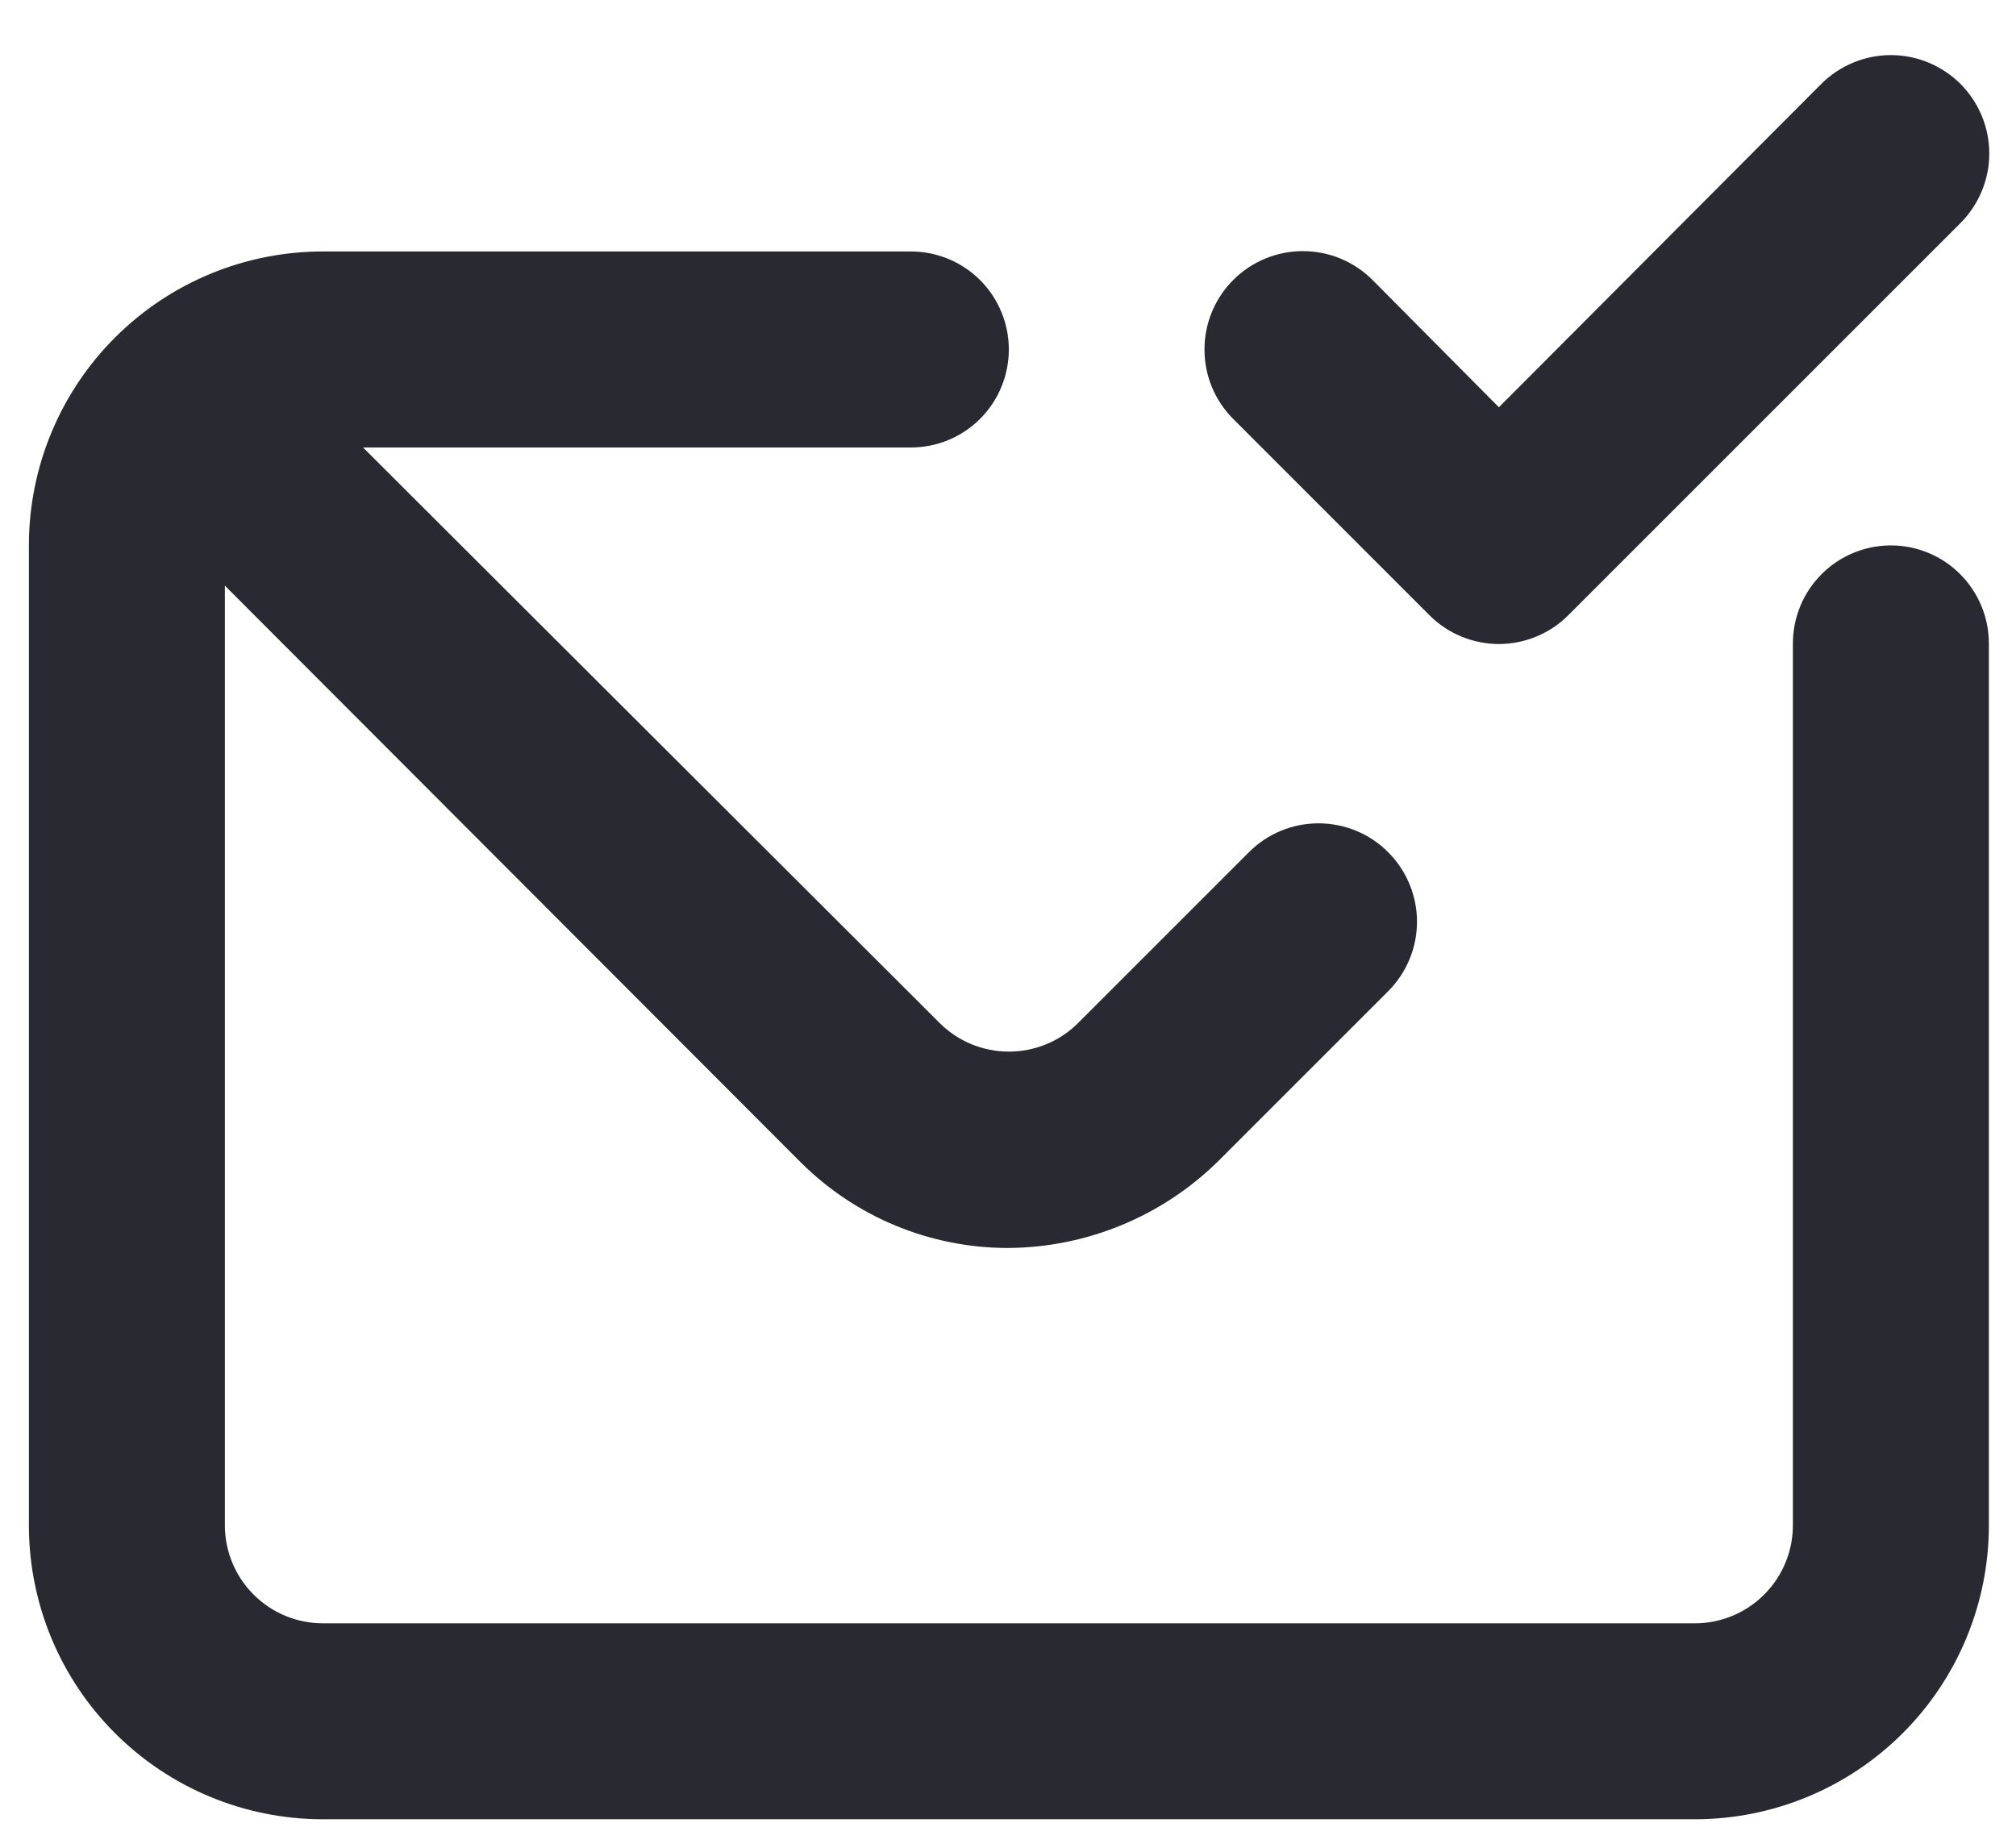
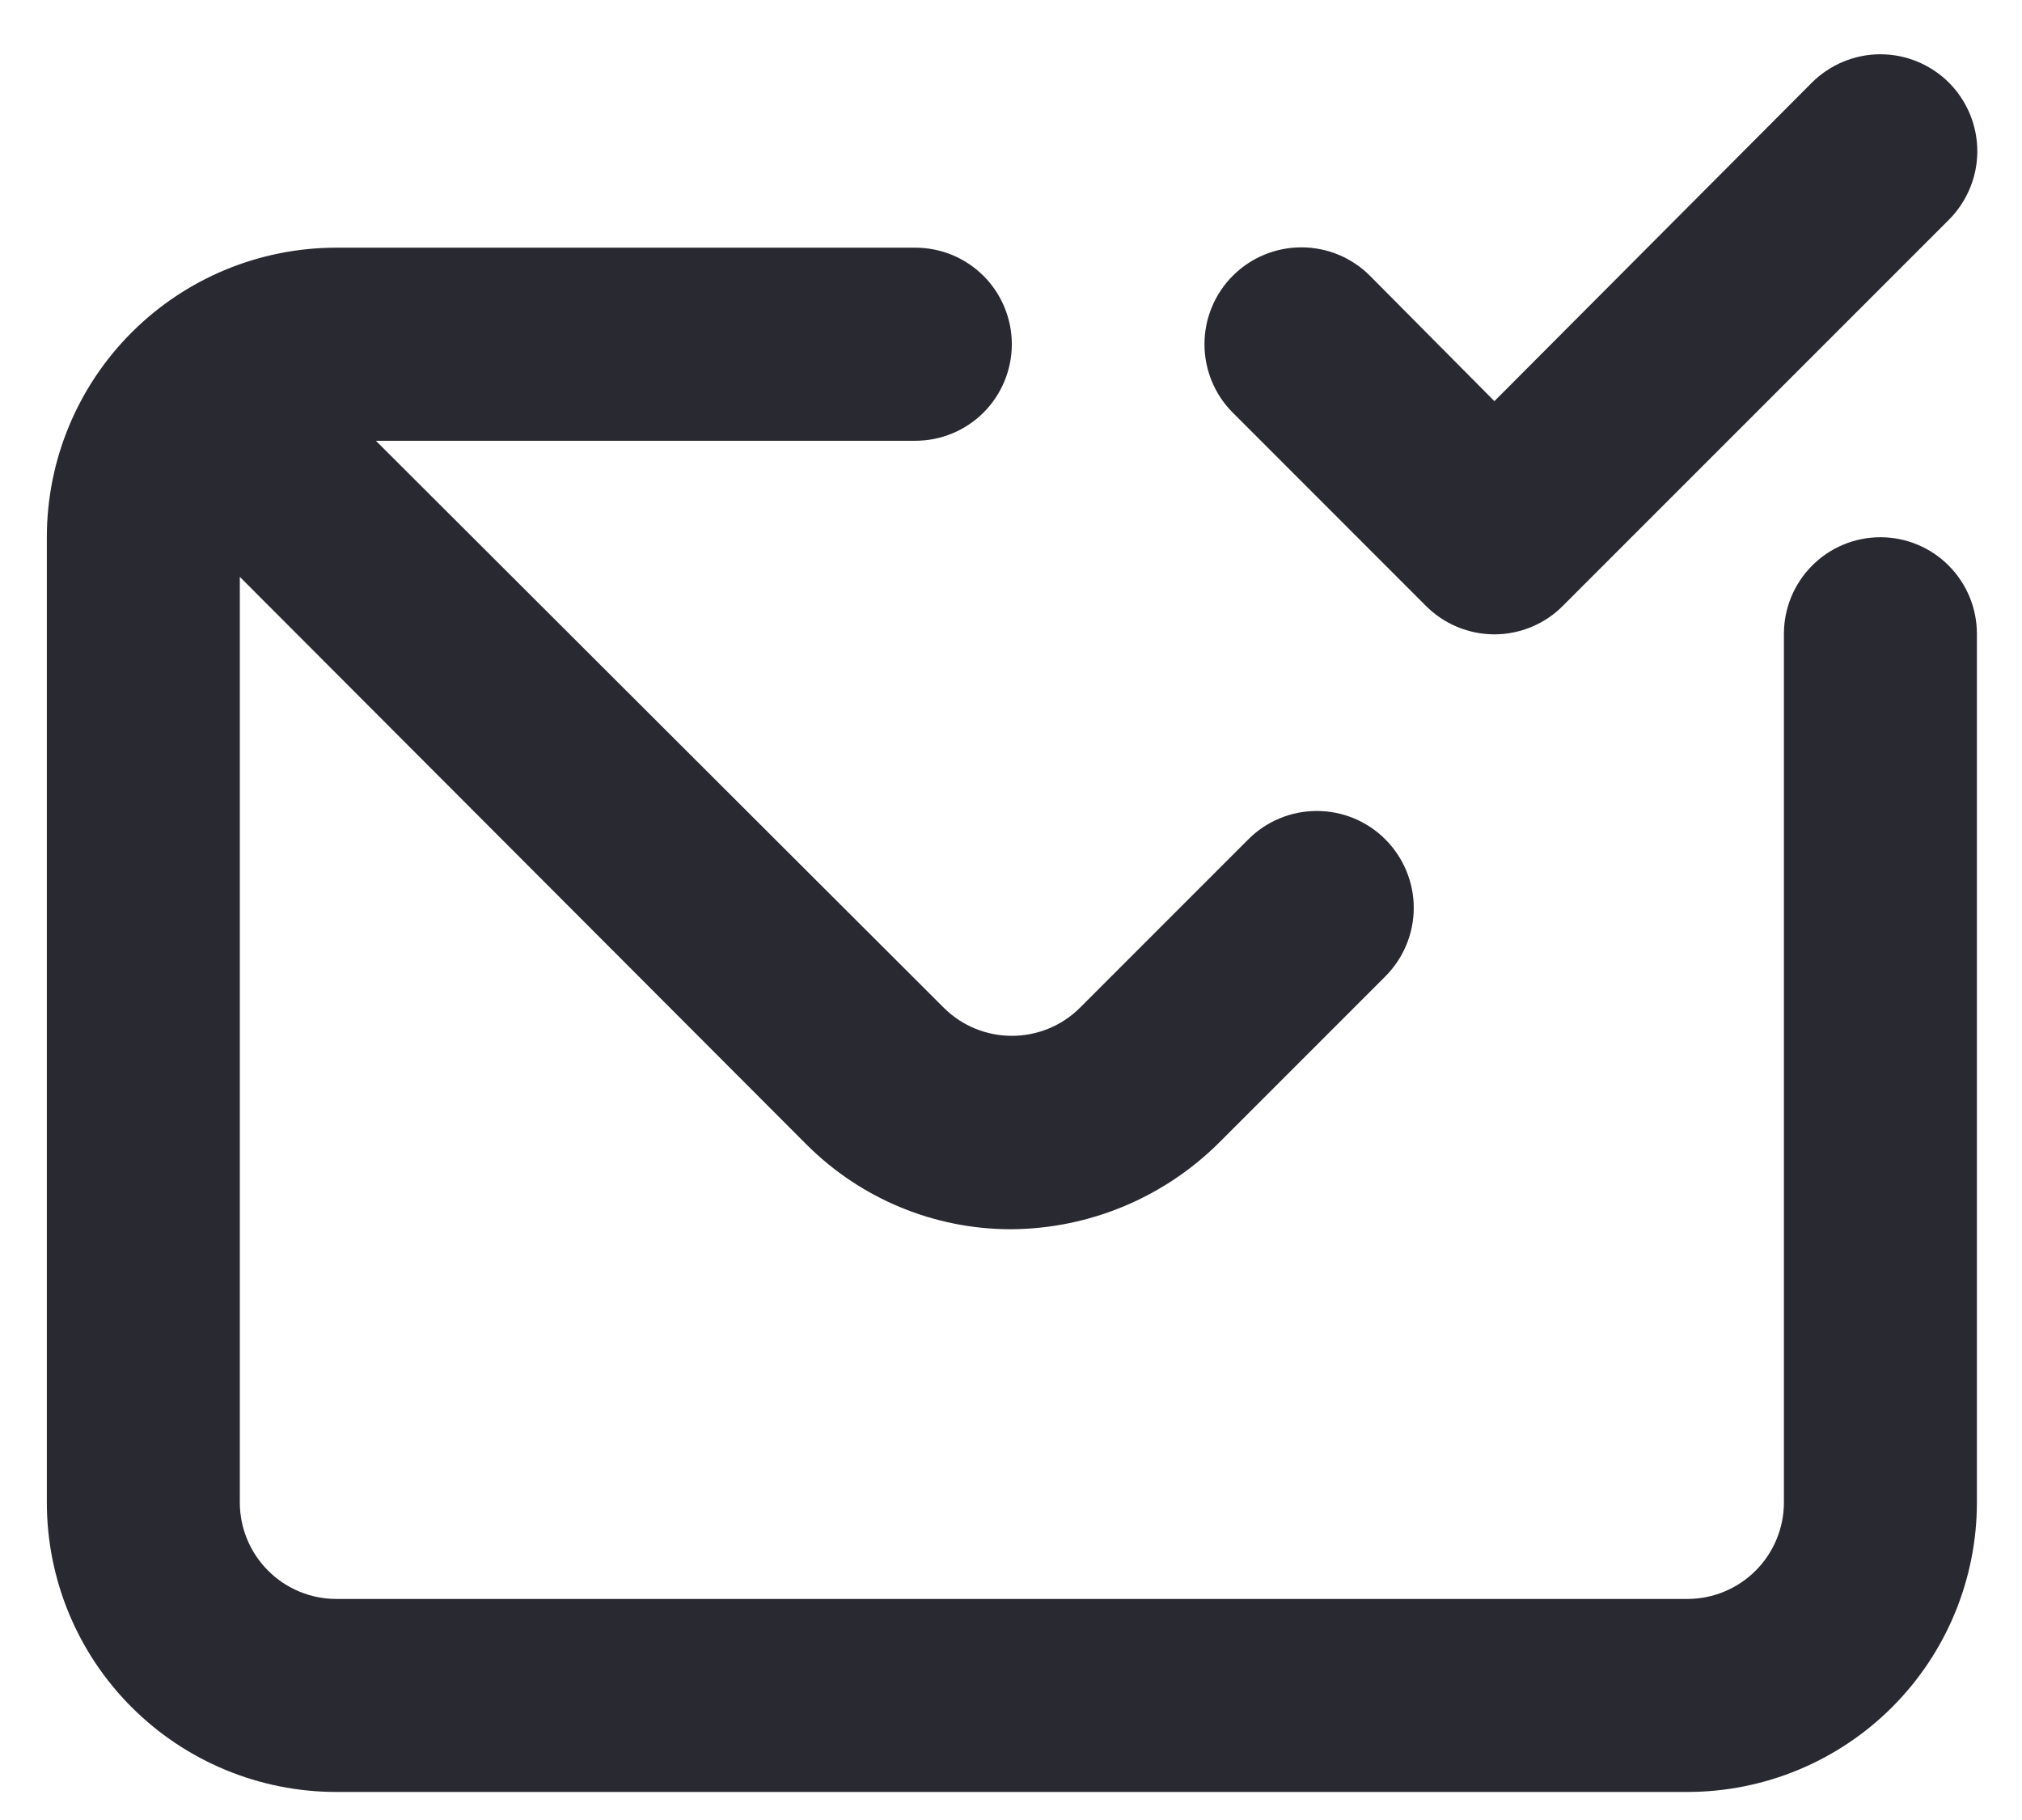
- <svg xmlns="http://www.w3.org/2000/svg" width="24" height="22" viewBox="0 0 24 22" fill="none">
+ <svg xmlns="http://www.w3.org/2000/svg" width="20" height="18" viewBox="0 0 24 22" fill="none">
  <path d="M17.015 7.323C17.124 7.432 17.253 7.519 17.395 7.578C17.537 7.637 17.69 7.668 17.844 7.668C17.998 7.668 18.15 7.637 18.292 7.578C18.435 7.519 18.564 7.432 18.672 7.323L23.339 2.656C23.558 2.436 23.682 2.138 23.682 1.828C23.682 1.517 23.558 1.219 23.339 0.999C23.119 0.78 22.821 0.656 22.51 0.656C22.2 0.656 21.902 0.78 21.682 0.999L17.844 4.849L16.339 3.333C16.23 3.224 16.101 3.138 15.959 3.079C15.817 3.02 15.664 2.99 15.51 2.99C15.2 2.99 14.902 3.113 14.682 3.333C14.573 3.441 14.487 3.571 14.428 3.713C14.369 3.855 14.339 4.007 14.339 4.161C14.339 4.472 14.462 4.77 14.682 4.989L17.015 7.323ZM22.51 6.494C22.201 6.494 21.904 6.617 21.686 6.836C21.467 7.055 21.344 7.352 21.344 7.661V18.161C21.344 18.47 21.221 18.767 21.002 18.986C20.783 19.205 20.486 19.328 20.177 19.328H3.844C3.534 19.328 3.238 19.205 3.019 18.986C2.8 18.767 2.677 18.47 2.677 18.161V6.973L9.537 13.844C10.192 14.494 11.076 14.859 11.999 14.859C12.944 14.854 13.85 14.477 14.519 13.809L16.525 11.803C16.745 11.583 16.869 11.285 16.869 10.974C16.869 10.664 16.745 10.366 16.525 10.146C16.306 9.926 16.008 9.803 15.697 9.803C15.386 9.803 15.088 9.926 14.869 10.146L12.827 12.188C12.609 12.402 12.316 12.521 12.01 12.521C11.705 12.521 11.412 12.402 11.194 12.188L4.322 5.328H10.844C11.153 5.328 11.45 5.205 11.669 4.986C11.887 4.767 12.01 4.47 12.01 4.161C12.01 3.852 11.887 3.555 11.669 3.336C11.45 3.117 11.153 2.994 10.844 2.994H3.844C2.915 2.994 2.025 3.363 1.369 4.019C0.712 4.676 0.344 5.566 0.344 6.494V18.161C0.344 19.089 0.712 19.98 1.369 20.636C2.025 21.292 2.915 21.661 3.844 21.661H20.177C21.105 21.661 21.996 21.292 22.652 20.636C23.308 19.98 23.677 19.089 23.677 18.161V7.661C23.677 7.352 23.554 7.055 23.335 6.836C23.117 6.617 22.82 6.494 22.51 6.494Z" fill="#292931" />
</svg>
